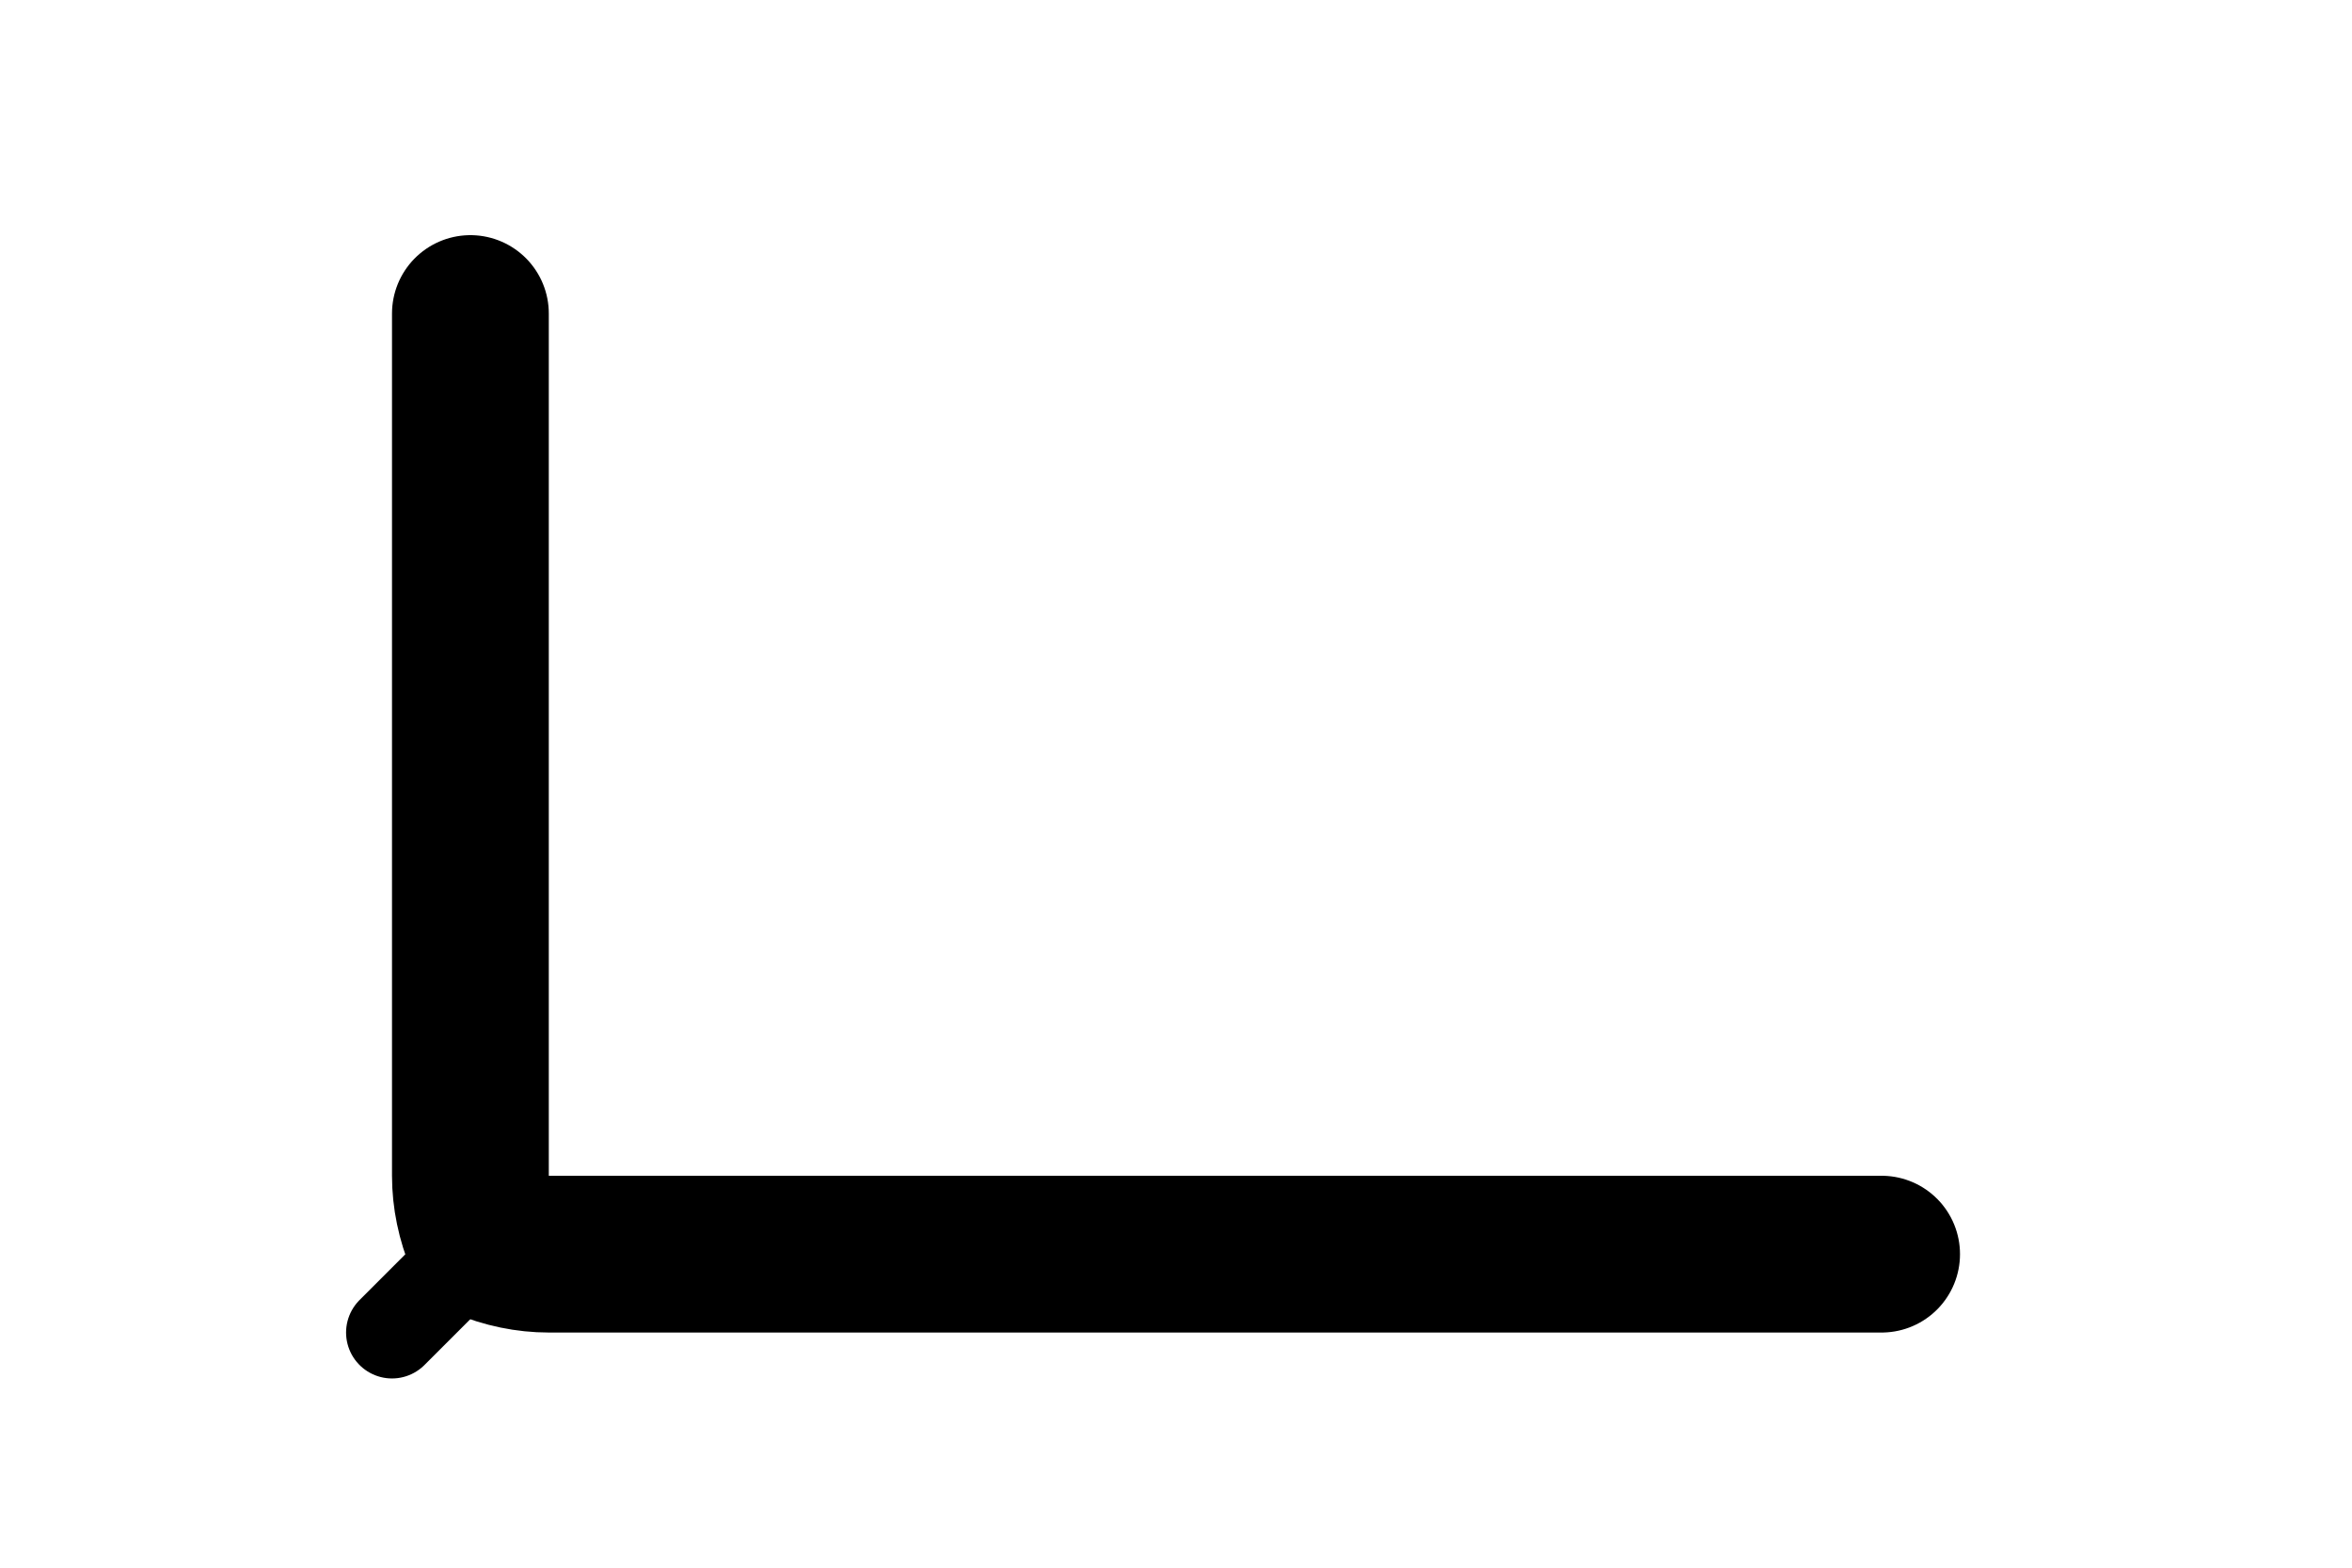
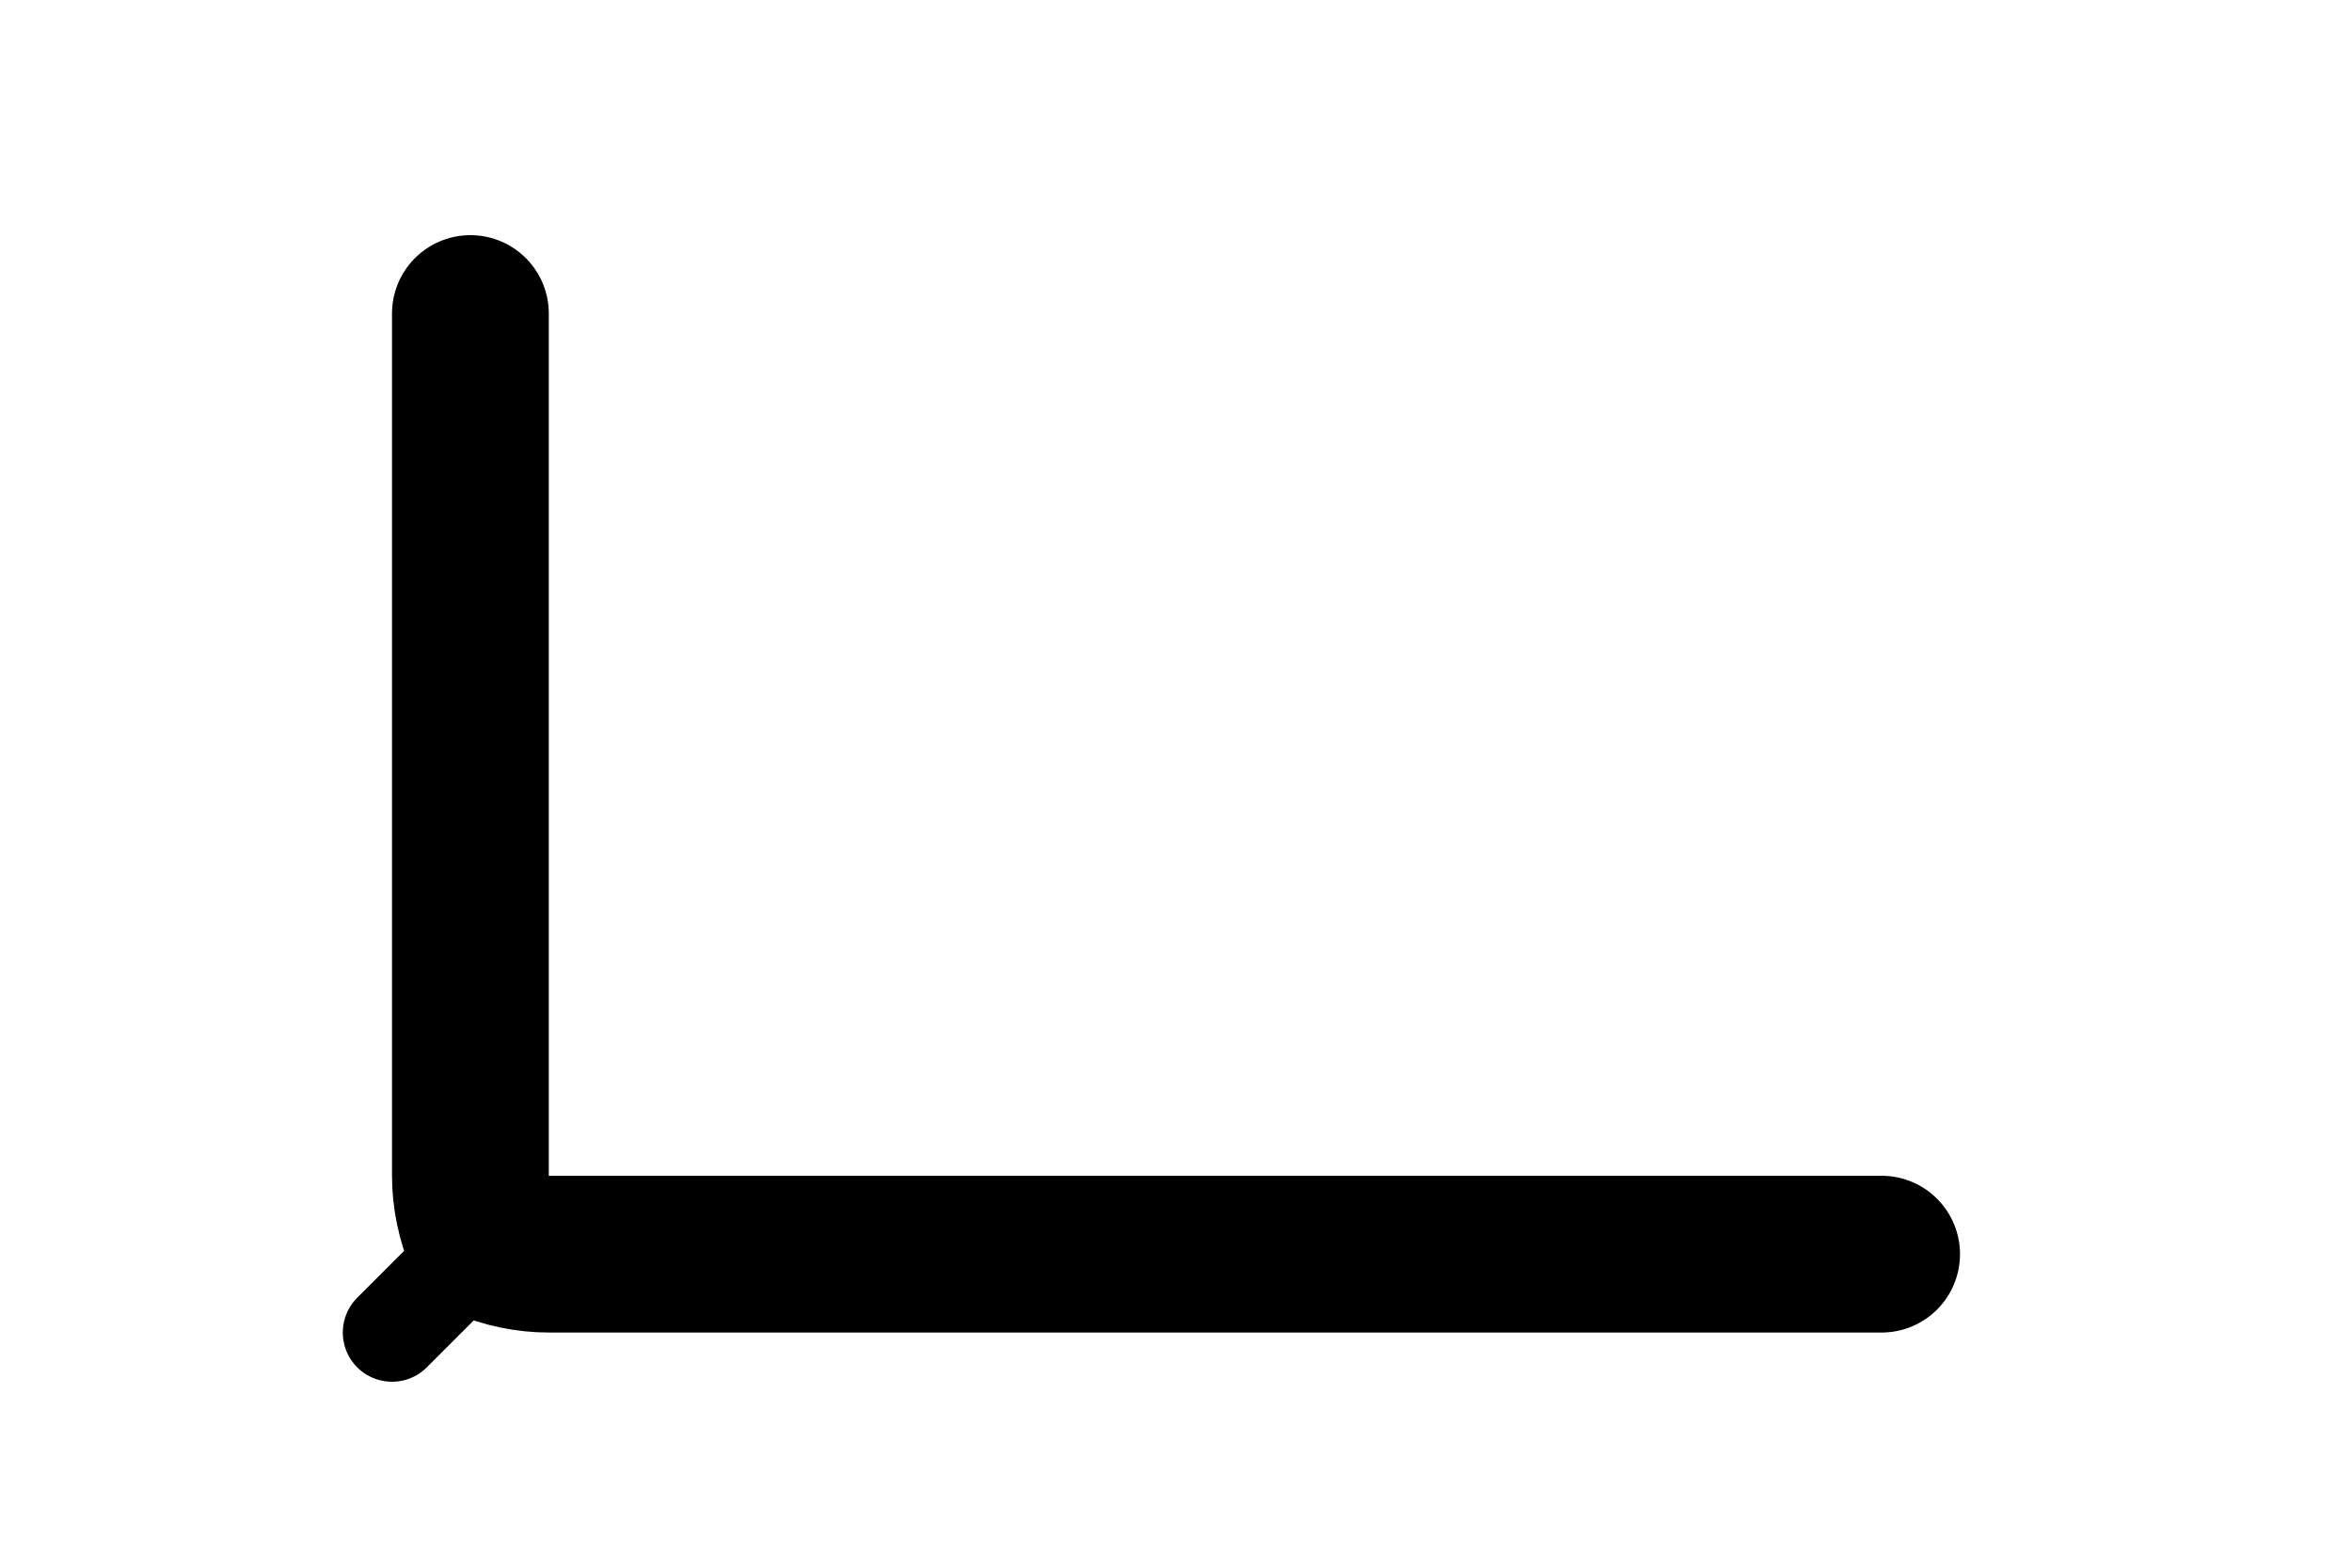
<svg xmlns="http://www.w3.org/2000/svg" viewBox="0 0 300 200">
  <path d="M60 40L60 150Q60 154.142 61.716 158.284" fill="none" stroke="#000" stroke-width="20" stroke-linecap="round" stroke-linejoin="round" />
-   <path d="M61.716 158.284L50 170" fill="none" stroke="#000" stroke-width="11.716" stroke-linecap="round" stroke-linejoin="round" />
+   <path d="M61.716 158.284L50 170" fill="none" stroke="#000" stroke-width="12.553" stroke-linecap="round" stroke-linejoin="round" />
  <path d="M61.716 158.284Q65.858 160 70 160L240 160" fill="none" stroke="#000" stroke-width="20" stroke-linecap="round" stroke-linejoin="round" />
</svg>
